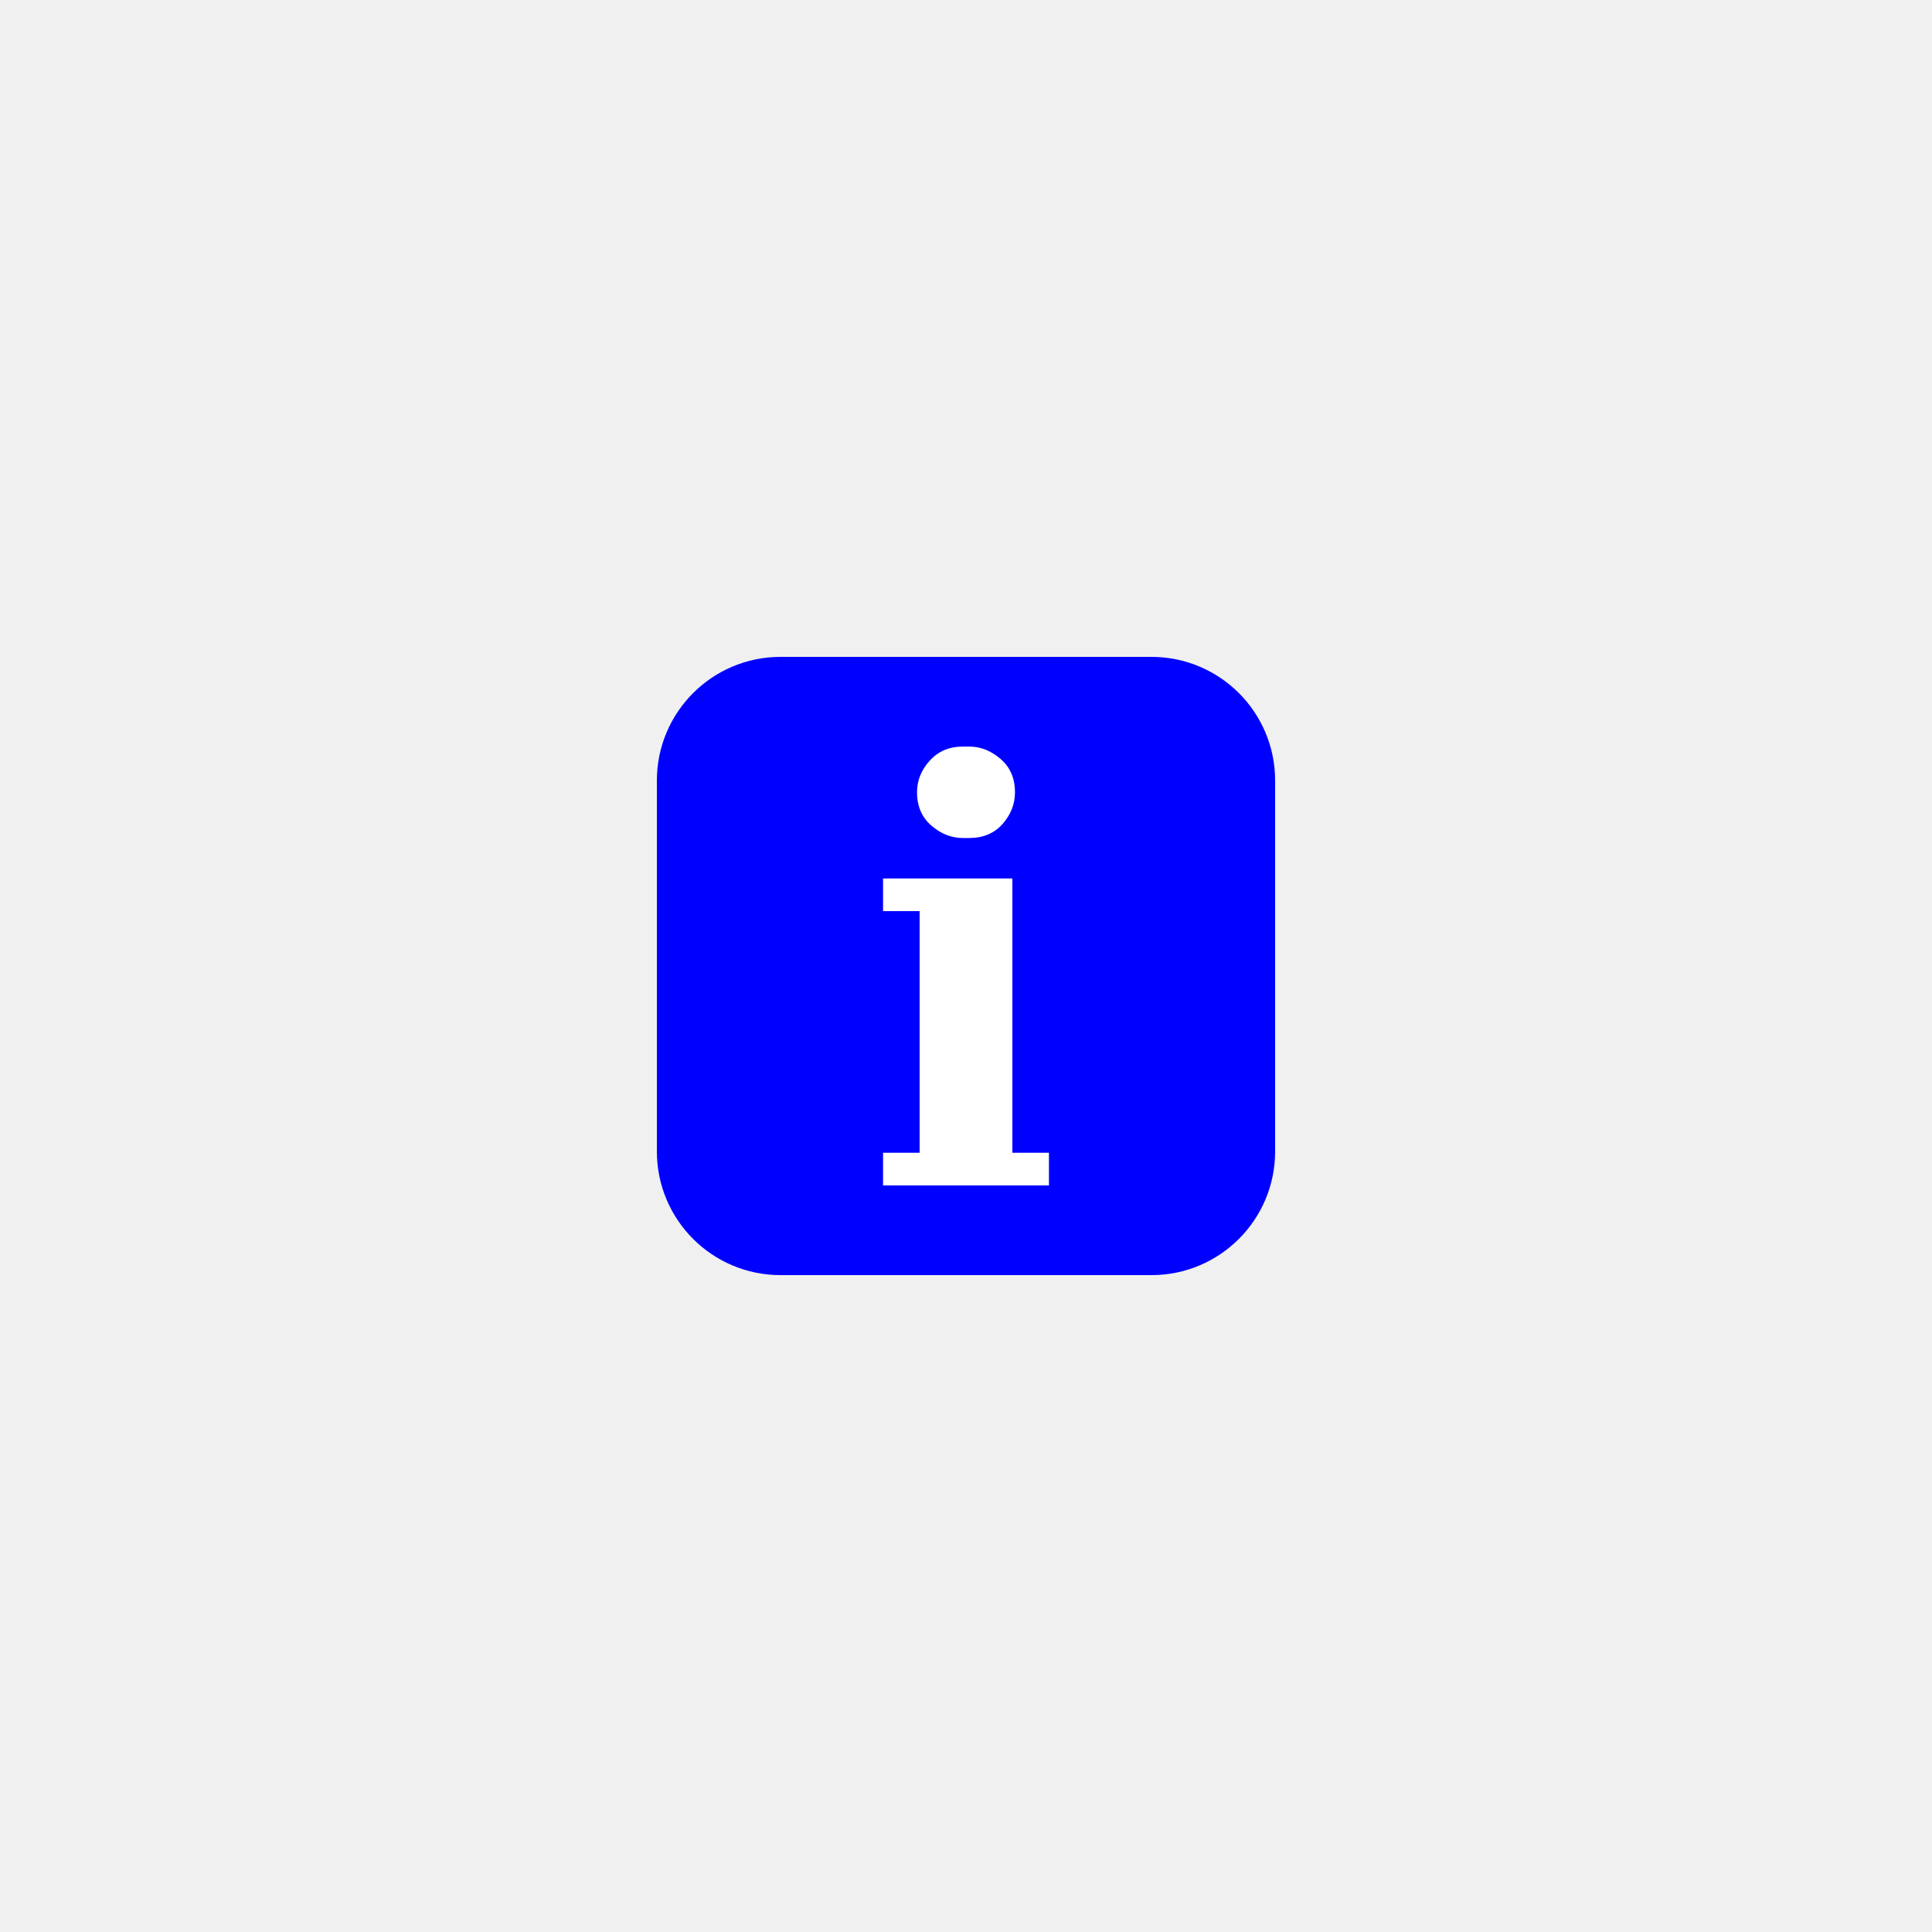
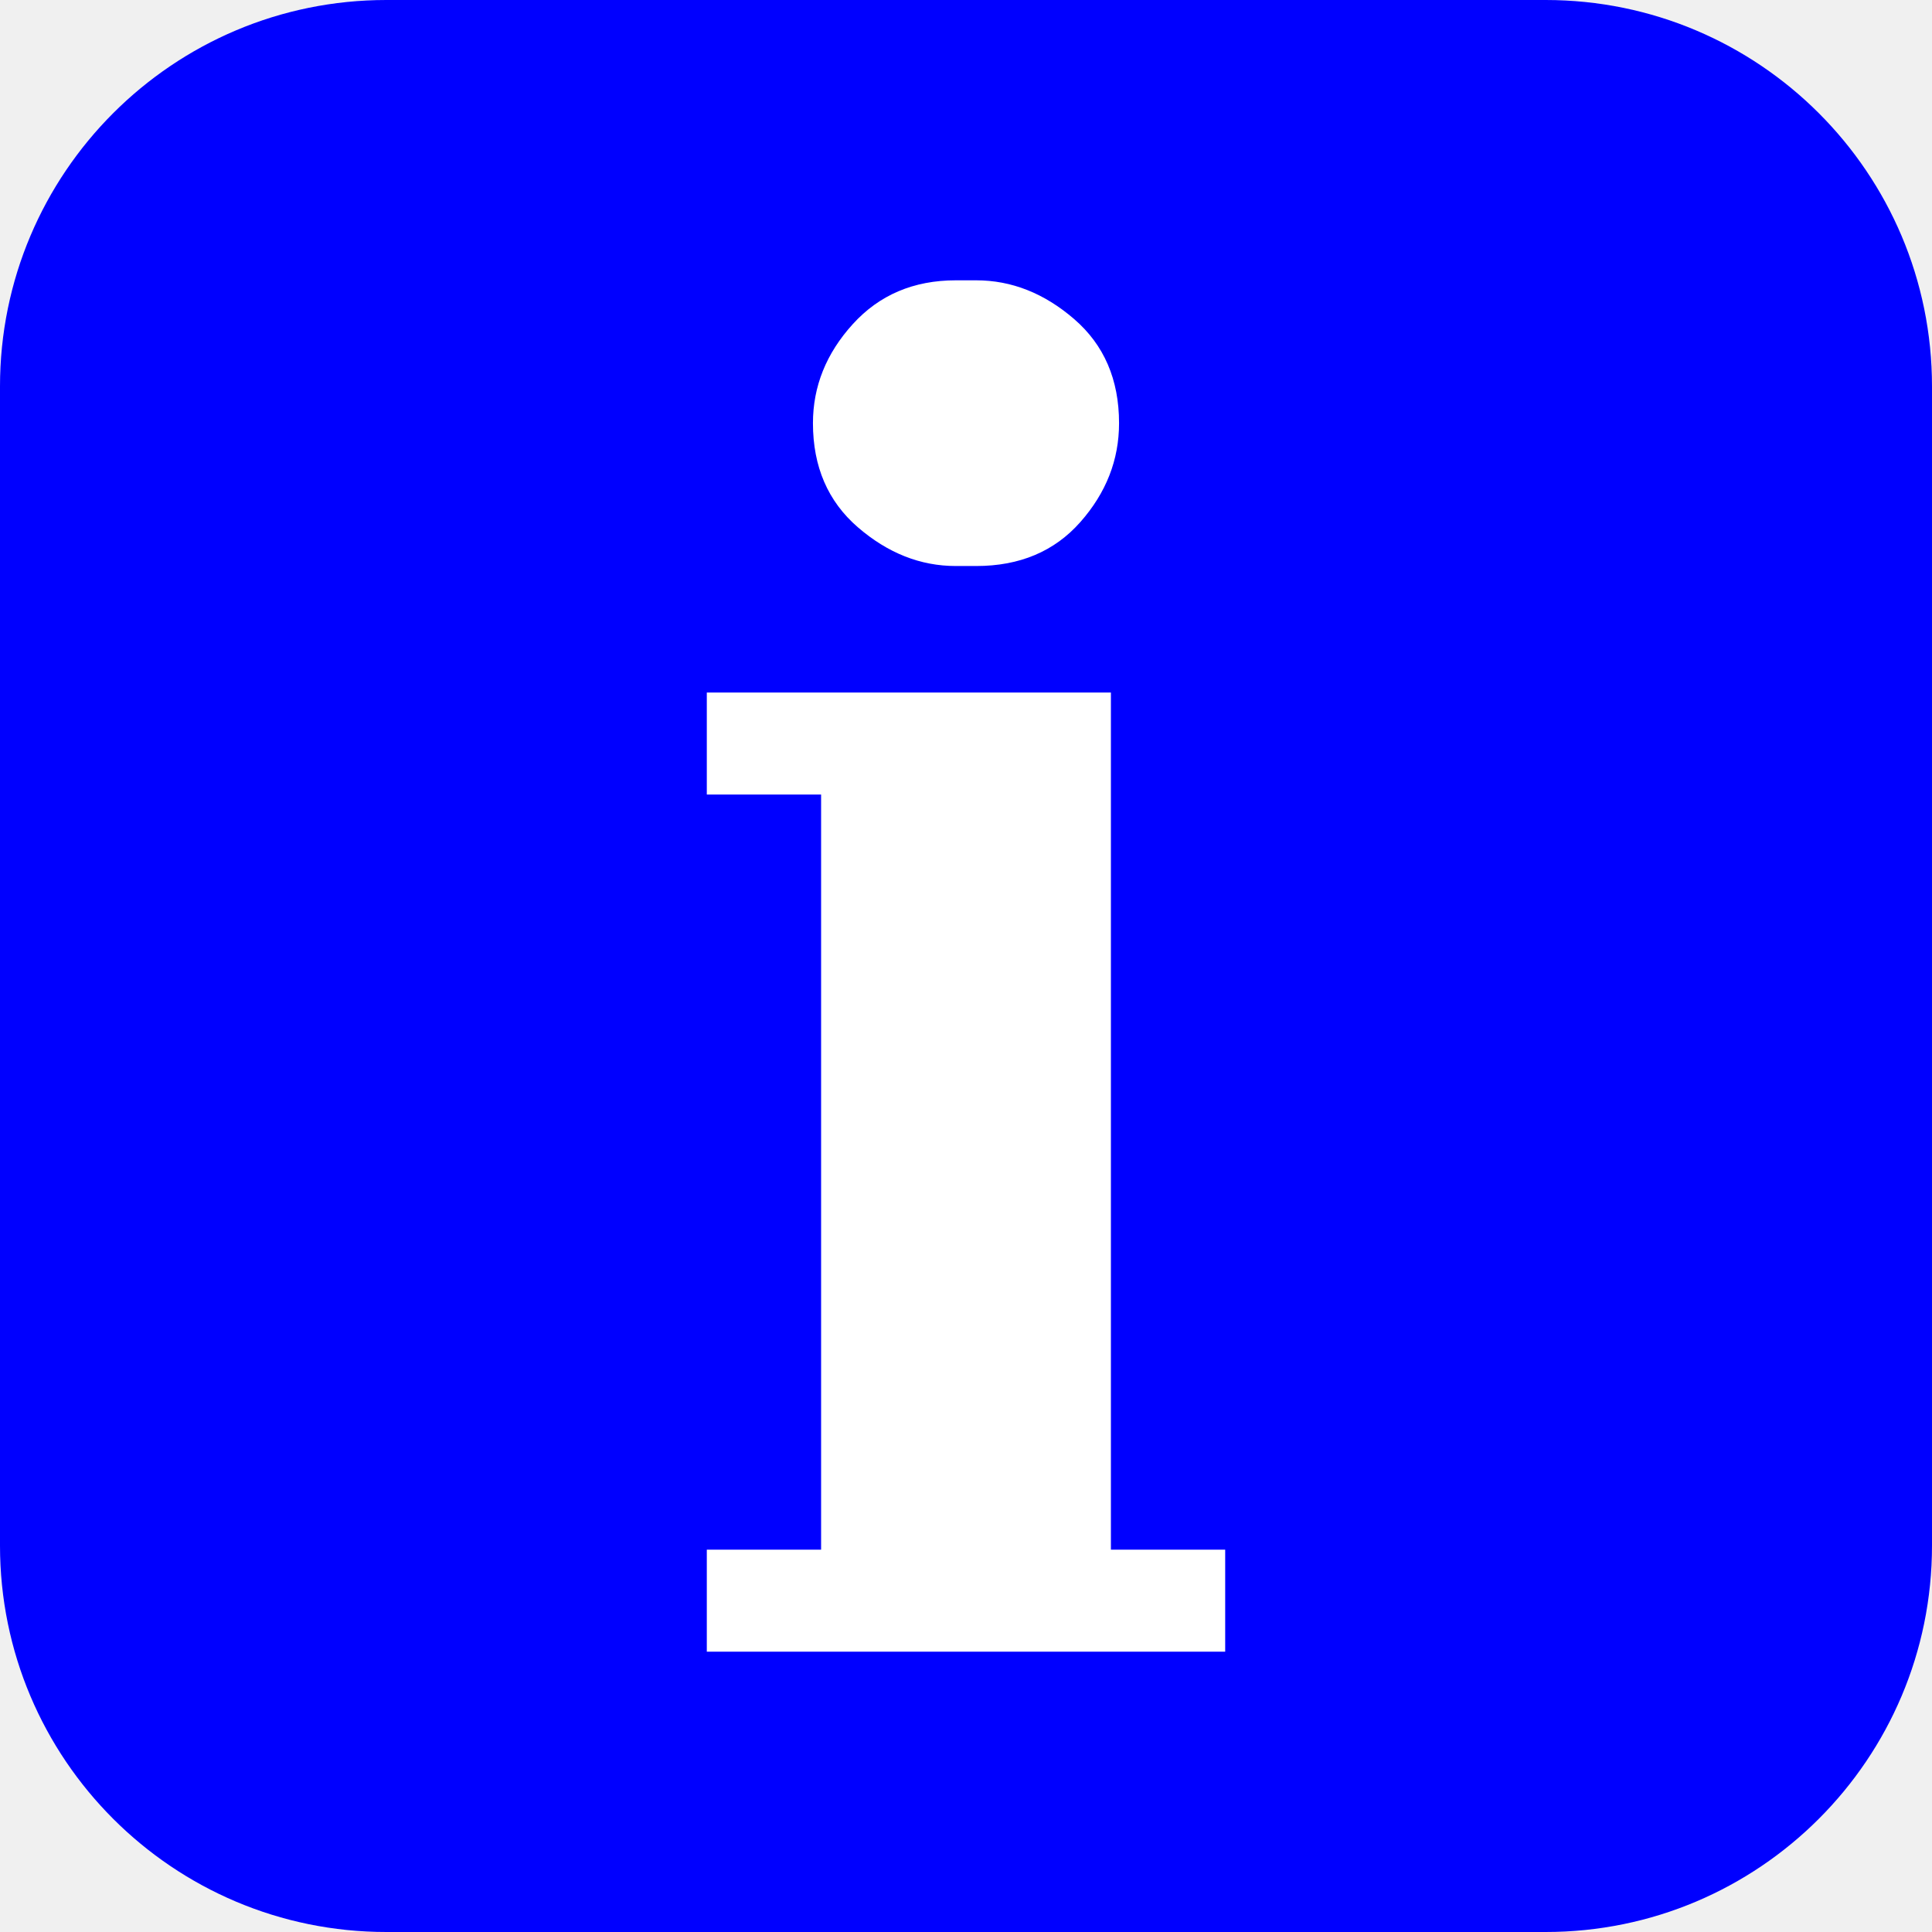
- <svg xmlns="http://www.w3.org/2000/svg" version="1.1" width="18.64" height="18.64" viewBox="0 0 200 200" id="information">
-   <rect width="64" height="64" rx="12.8" ry="12.8" x="68" y="68" id="rect5114" style="fill:#0000ff;fill-opacity:1" />
-   <path d="M 104.8,90.941 104.8,119.334 108.586,119.334 108.586,122.714 107.91,122.714 91.414,122.714 91.414,119.334 95.2,119.334 95.2,94.321 91.414,94.321 91.414,90.941 92.091,90.941 104.8,90.941 104.8,90.941 z M 94.93,82.018 C 94.93,80.801 95.369,79.708 96.248,78.739 97.127,77.77 98.265,77.286 99.662,77.286 L 100.338,77.286 C 101.51,77.286 102.591,77.714 103.583,78.57 104.575,79.426 105.07,80.576 105.07,82.018 105.07,83.235 104.642,84.327 103.786,85.296 102.929,86.265 101.78,86.75 100.338,86.75 L 99.662,86.75 C 98.49,86.75 97.409,86.322 96.417,85.466 95.426,84.609 94.93,83.46 94.93,82.018 L 94.93,82.018 z" id="path5116" style="fill:#ffffff;fill-opacity:1;fill-rule:evenodd" />
+ <svg xmlns="http://www.w3.org/2000/svg" version="1.1" width="5.965" height="5.965" viewBox="0 0 64 64" id="information">
+   <rect width="64" height="64" rx="12.8" ry="12.8" x="-1.4210855e-14" y="0" id="rect5114" style="fill:#0000ff;fill-opacity:1" />
+   <path d="M 36.8,22.941 36.8,51.334 40.586,51.334 40.586,54.714 39.91,54.714 23.414,54.714 23.414,51.334 27.2,51.334 27.2,26.321 23.414,26.321 23.414,22.941 24.091,22.941 36.8,22.941 36.8,22.941 z M 26.93,14.018 C 26.93,12.801 27.369,11.708 28.248,10.739 29.127,9.77 30.265,9.286 31.662,9.286 L 32.338,9.286 C 33.51,9.286 34.592,9.714 35.583,10.57 36.575,11.426 37.07,12.576 37.07,14.018 37.07,15.235 36.642,16.327 35.786,17.296 34.929,18.265 33.78,18.75 32.338,18.75 L 31.662,18.75 C 30.49,18.75 29.409,18.322 28.417,17.466 27.426,16.609 26.93,15.46 26.93,14.018 L 26.93,14.018 z" id="path5116" style="fill:#ffffff;fill-opacity:1;fill-rule:evenodd" />
</svg>
